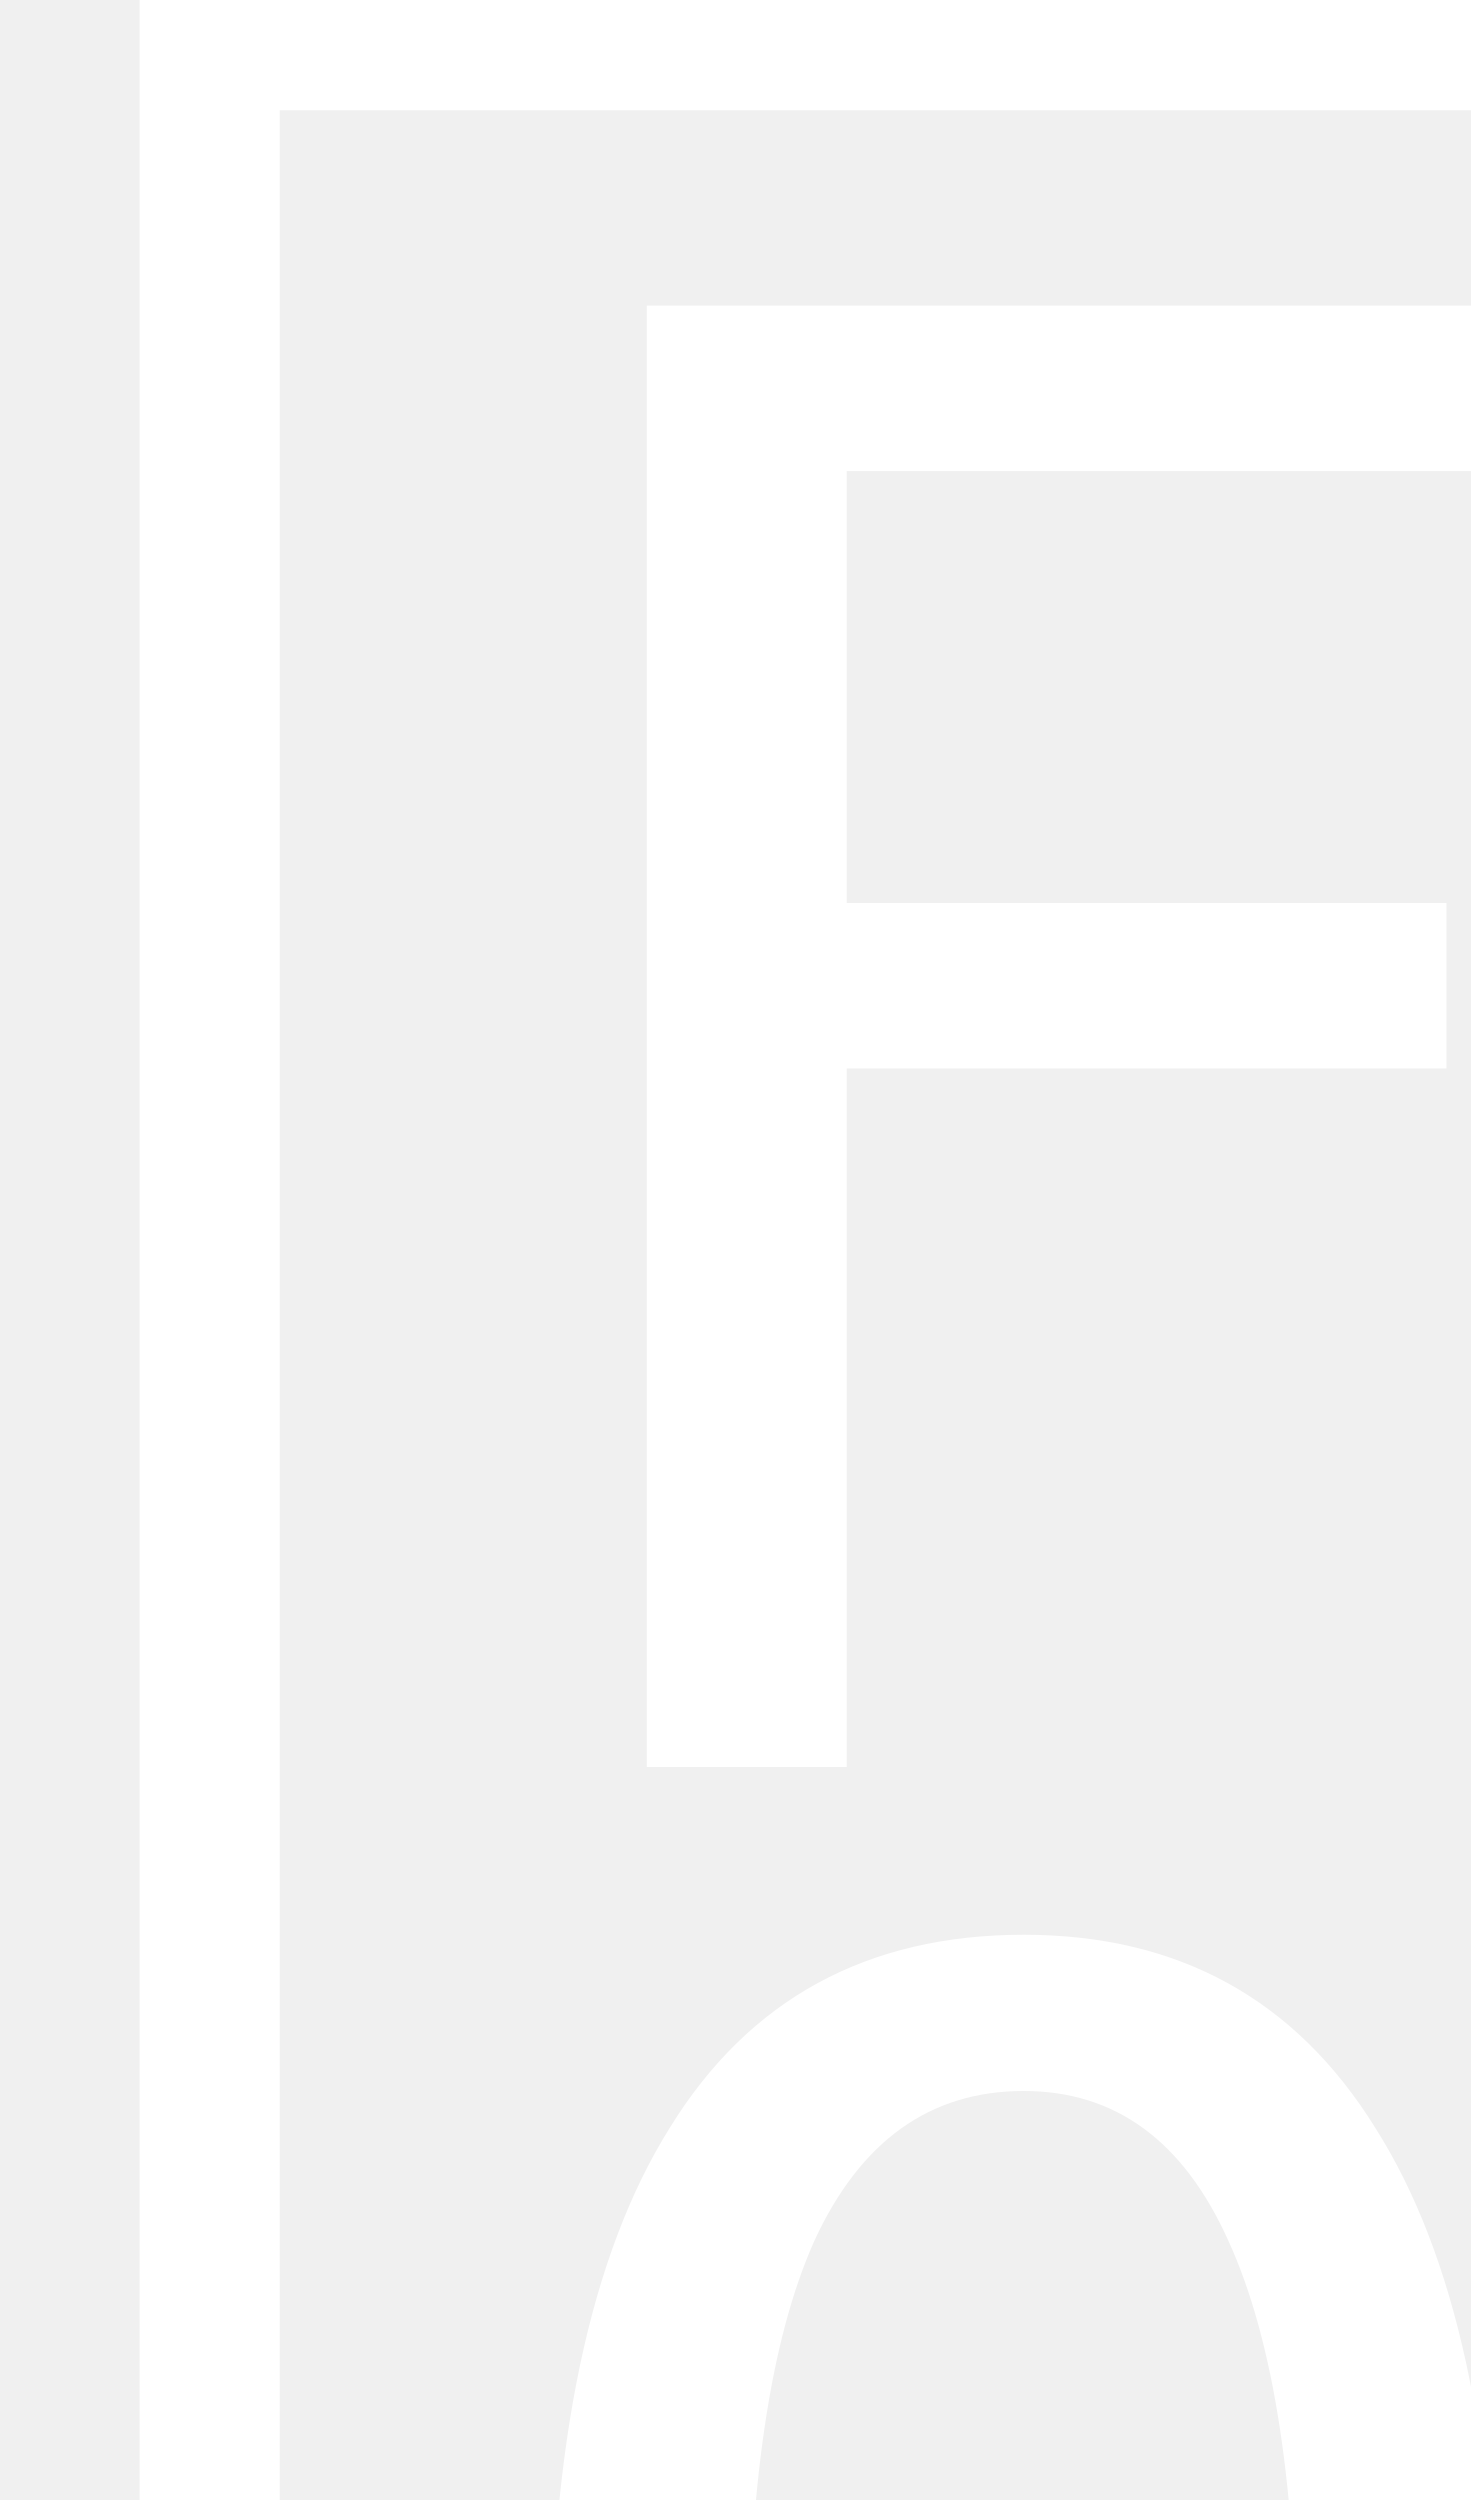
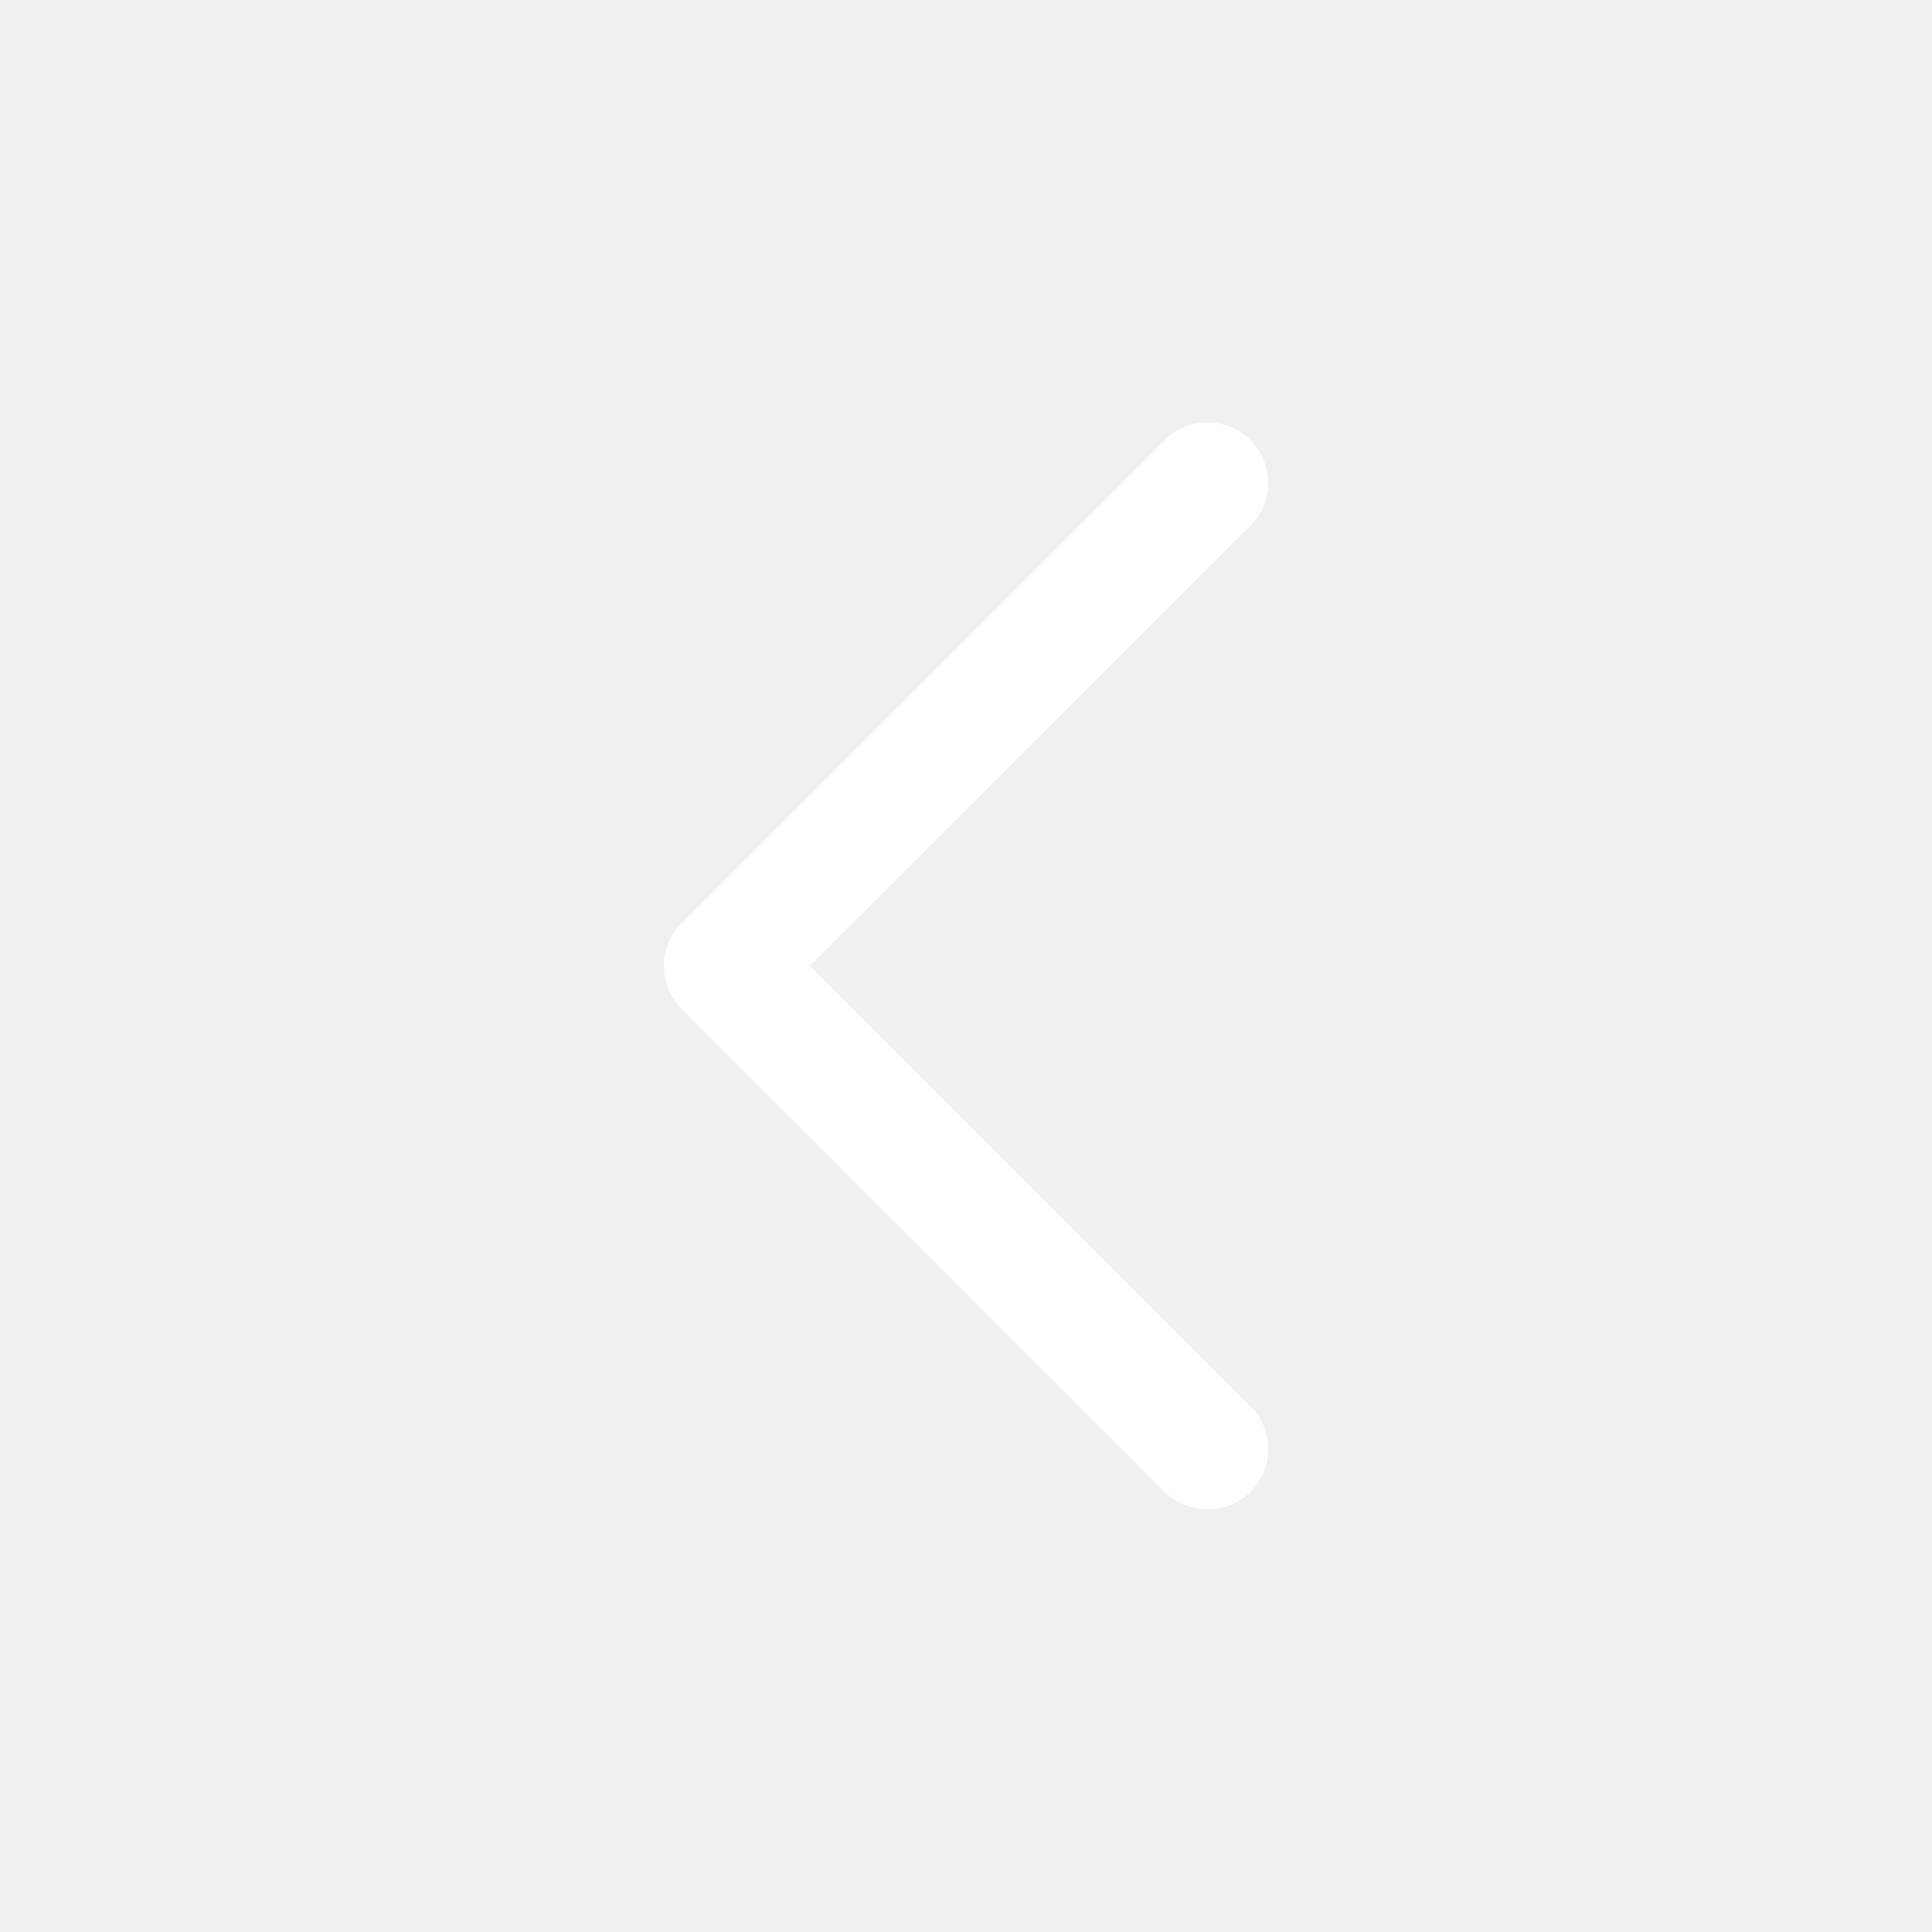
- <svg xmlns="http://www.w3.org/2000/svg" width="10" height="17" viewBox="0 0 10 17">
-   <g>
-     <g>
-       <g>
-         <text dominant-baseline="text-before-edge" style="line-height:24px" fill="#fff" font-family="'FontAwesome','FontAwesome'" font-size="30" font-style="none" font-weight="400">
-           <tspan style="font-kerning:normal"></tspan>
-         </text>
-       </g>
-     </g>
+ <svg xmlns="http://www.w3.org/2000/svg" viewBox="0 0 32 32" color="white" fill="white">
+   <defs>
+     <style>.cls-1{fill:none;}</style>
+   </defs>
+   <g data-name="Layer 2" id="Layer_2">
+     <path d="M20,25a1,1,0,0,1-.71-.29l-8-8a1,1,0,0,1,0-1.42l8-8a1,1,0,1,1,1.42,1.42L13.41,16l7.3,7.29a1,1,0,0,1,0,1.42A1,1,0,0,1,20,25Z" />
+   </g>
+   <g id="frame">
+     <rect class="cls-1" height="17" width="10" />
  </g>
</svg>
